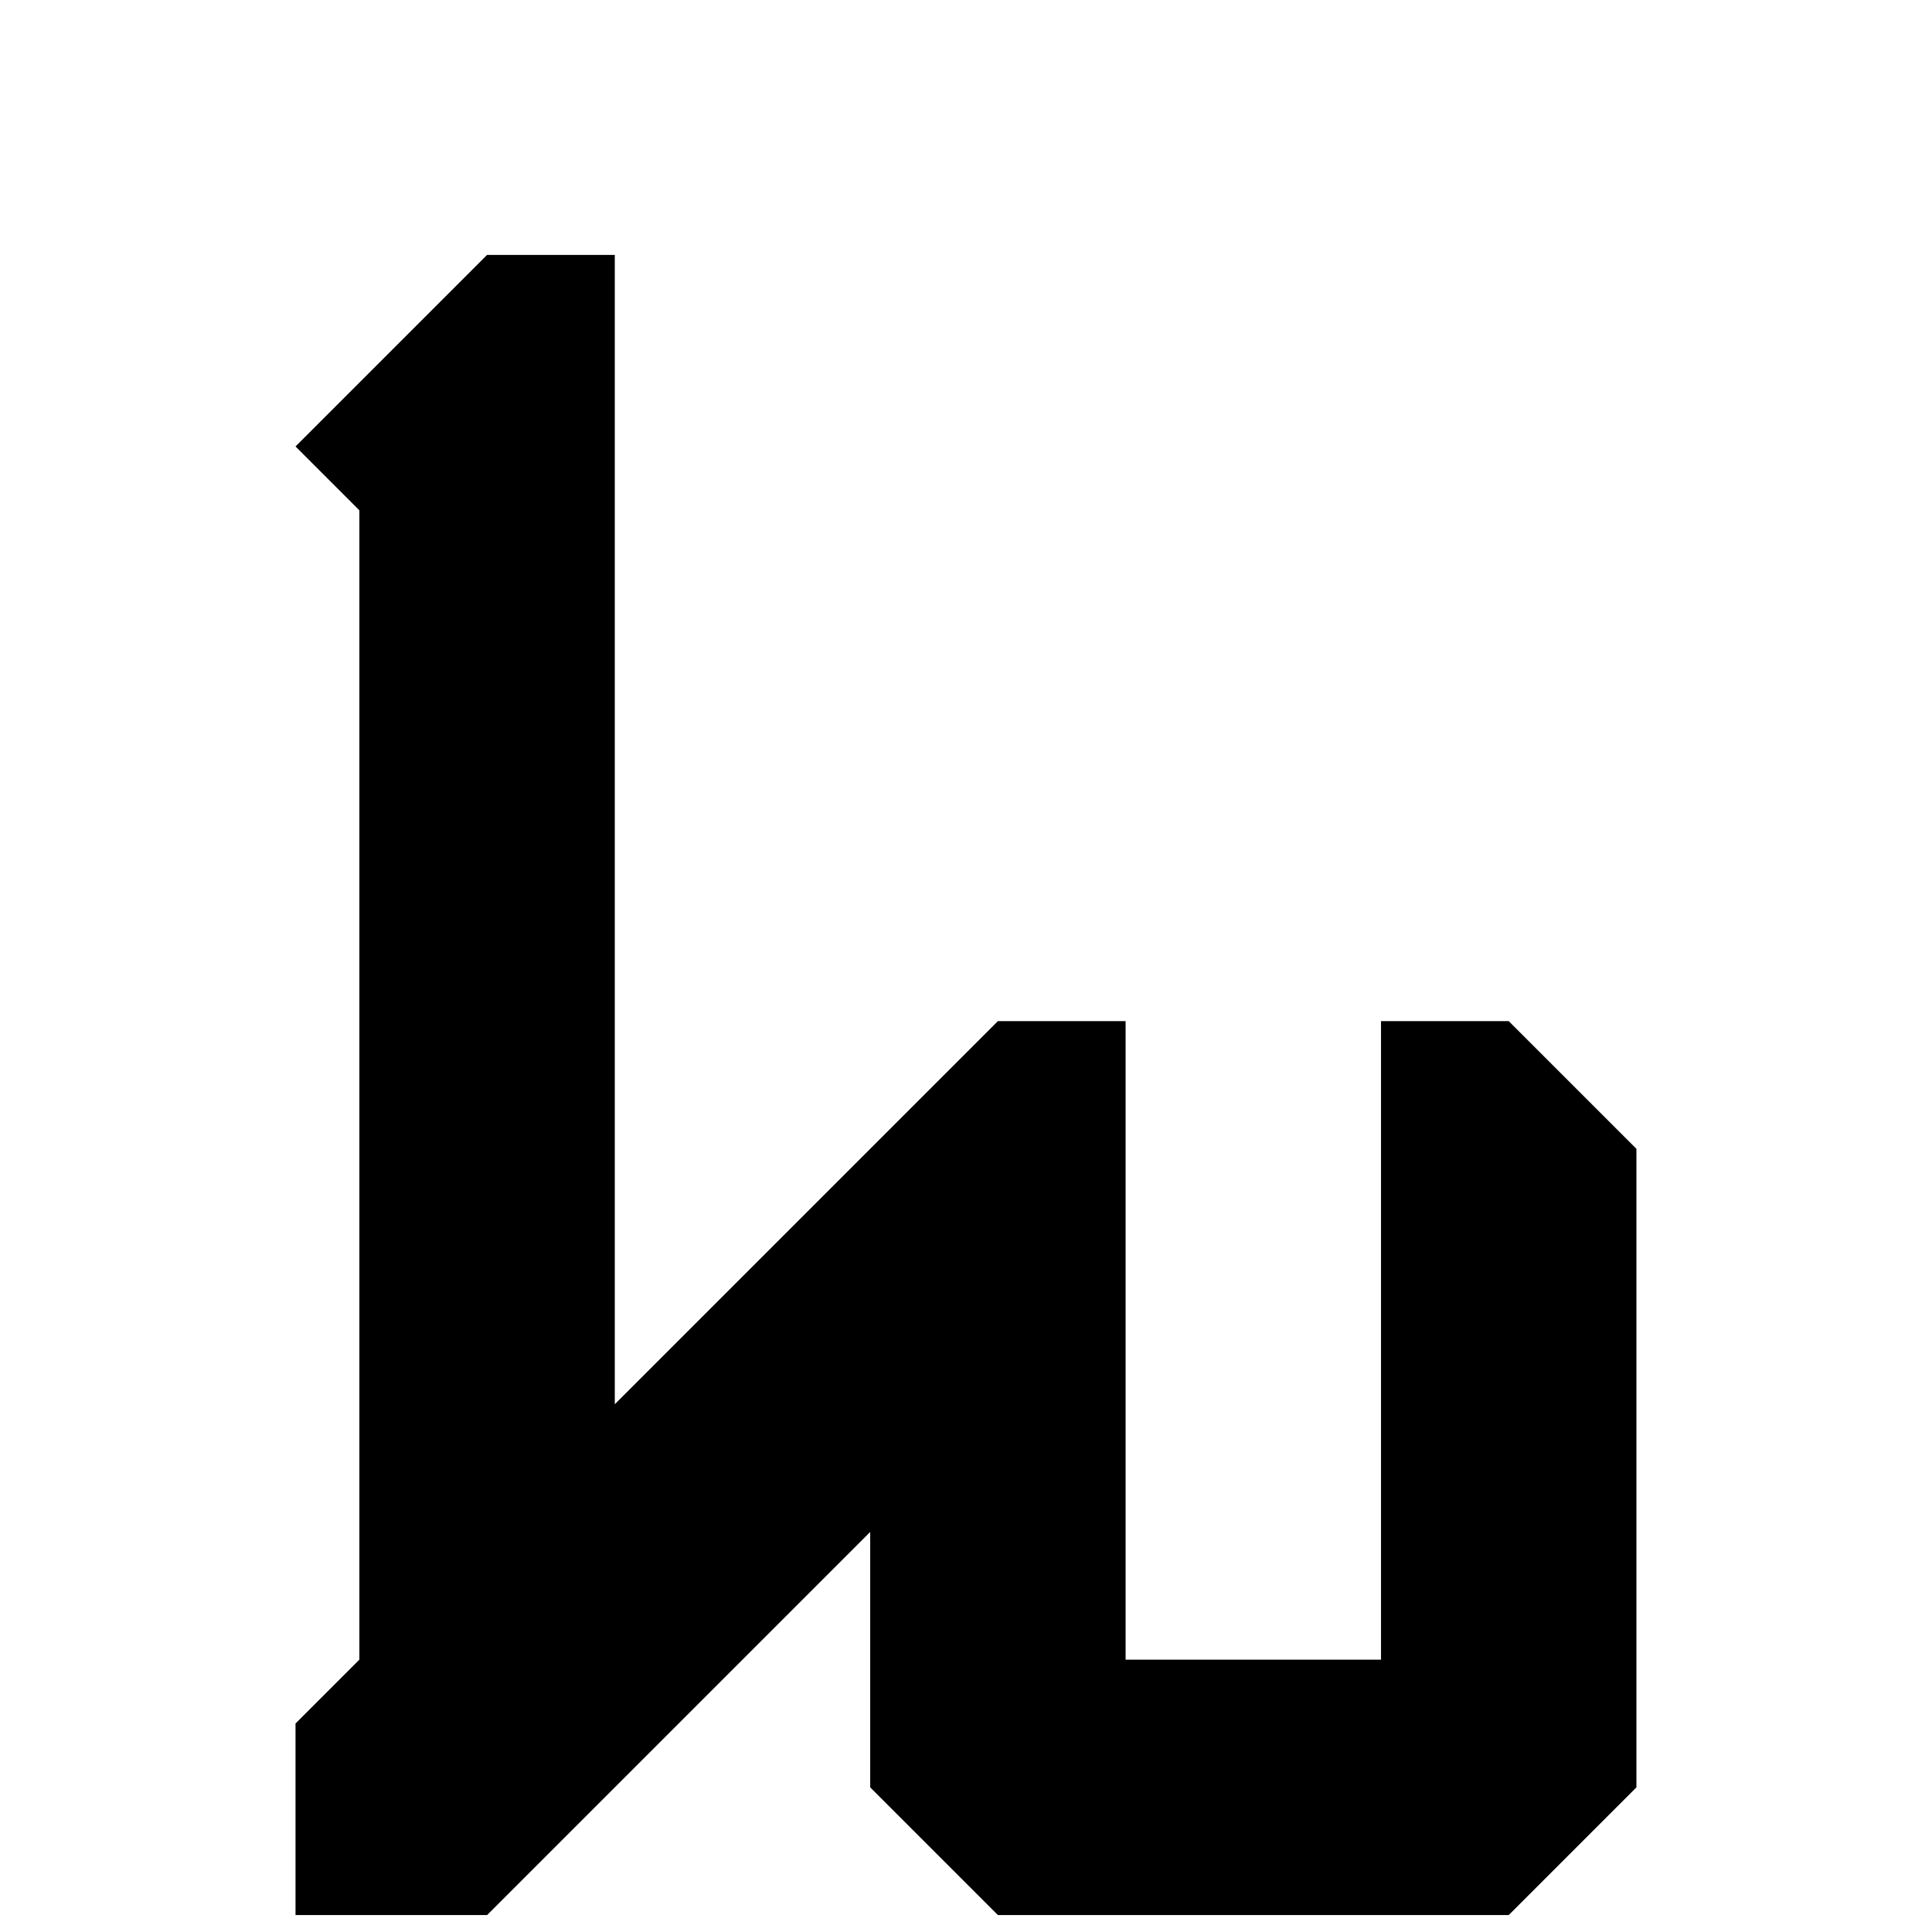
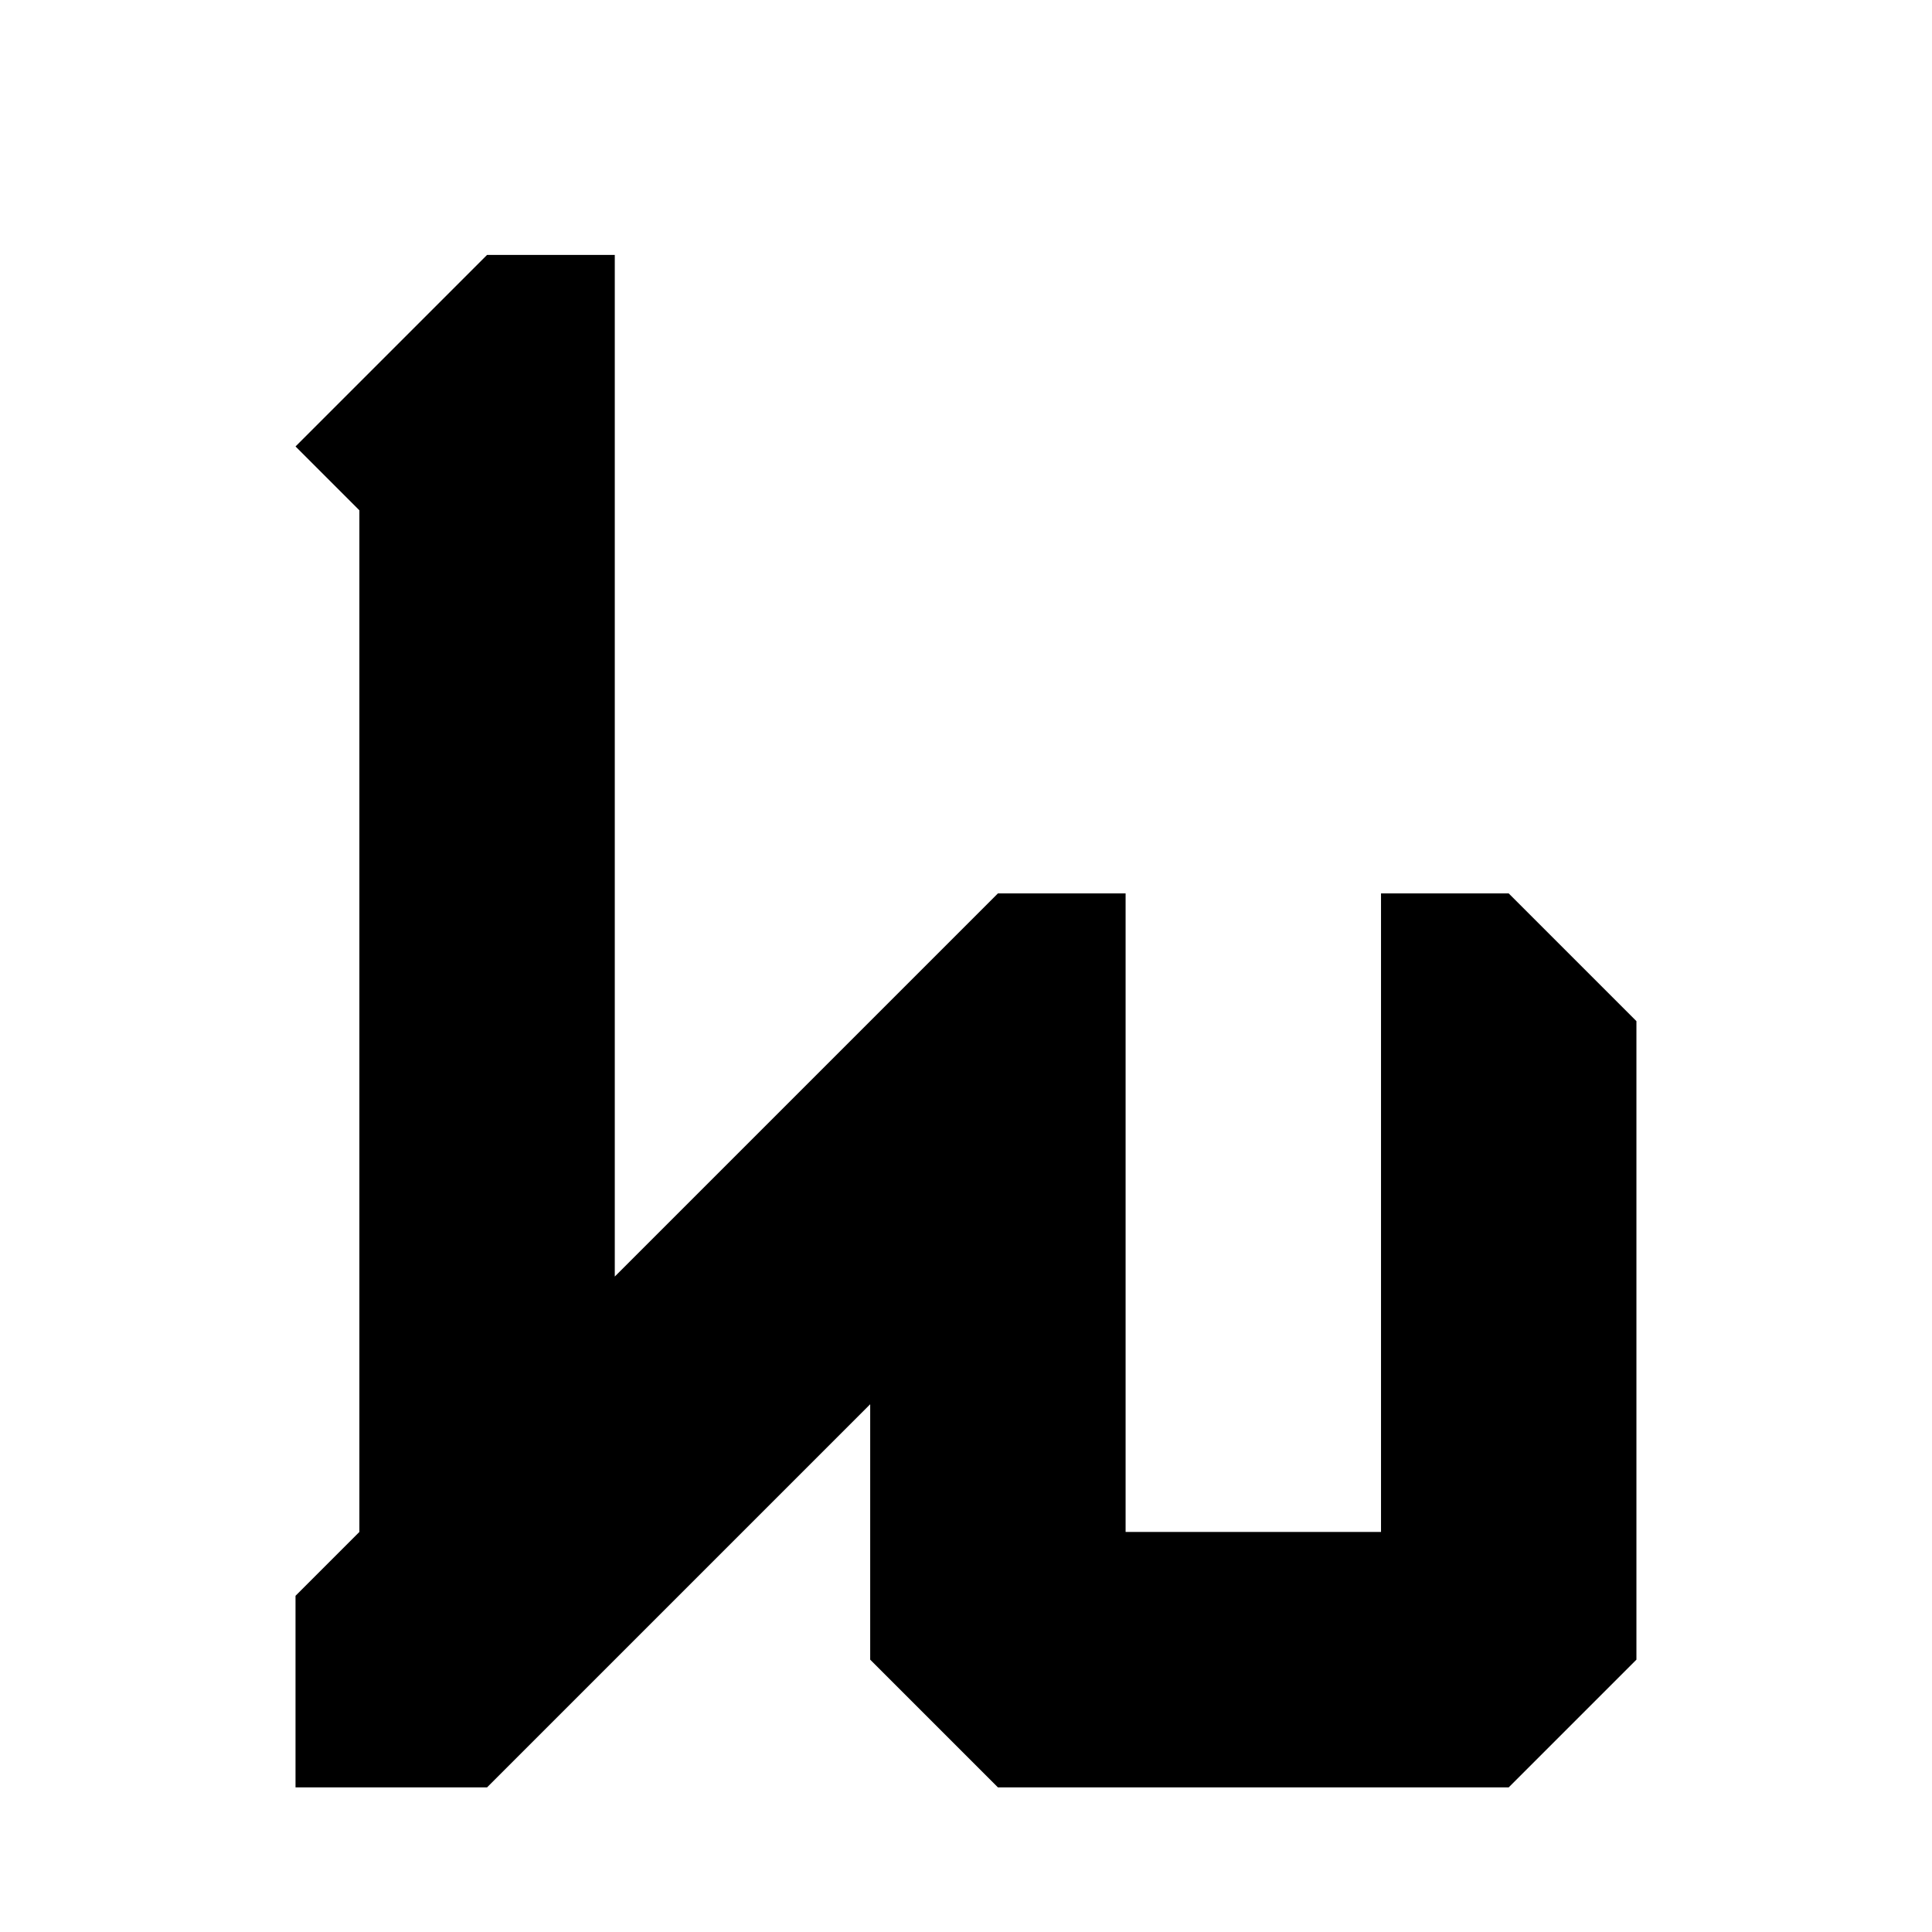
<svg xmlns="http://www.w3.org/2000/svg" viewBox="0 0 512 512" width="512" height="512">
  <g transform="matrix(33.8432,0,0,33.8432,-6177.498,-2201.264)">
-     <path d="M186.347 67.039L187.347 67.039L187.347 76.039L190.347 73.039L191.347 73.039L191.347 78.039L193.347 78.039L193.347 73.039L194.347 73.039L195.347 74.039L195.347 79.039L194.347 80.039L190.347 80.039L189.347 79.039L189.347 77.039L186.347 80.039L184.847 80.039L184.847 78.539L185.347 78.039L185.347 69.039L184.847 68.539L186.347 67.039" fill="#000000" />
+     <path d="M186.347 67.039L187.347 67.039L187.347 75.039L190.347 72.039L191.347 72.039L191.347 77.039L193.347 77.039L193.347 72.039L194.347 72.039L195.347 73.039L195.347 78.039L194.347 79.039L190.347 79.039L189.347 78.039L189.347 76.039L186.347 79.039L184.847 79.039L184.847 77.539L185.347 77.039L185.347 69.039L184.847 68.539L186.347 67.039" fill="#000000" />
  </g>
</svg>
